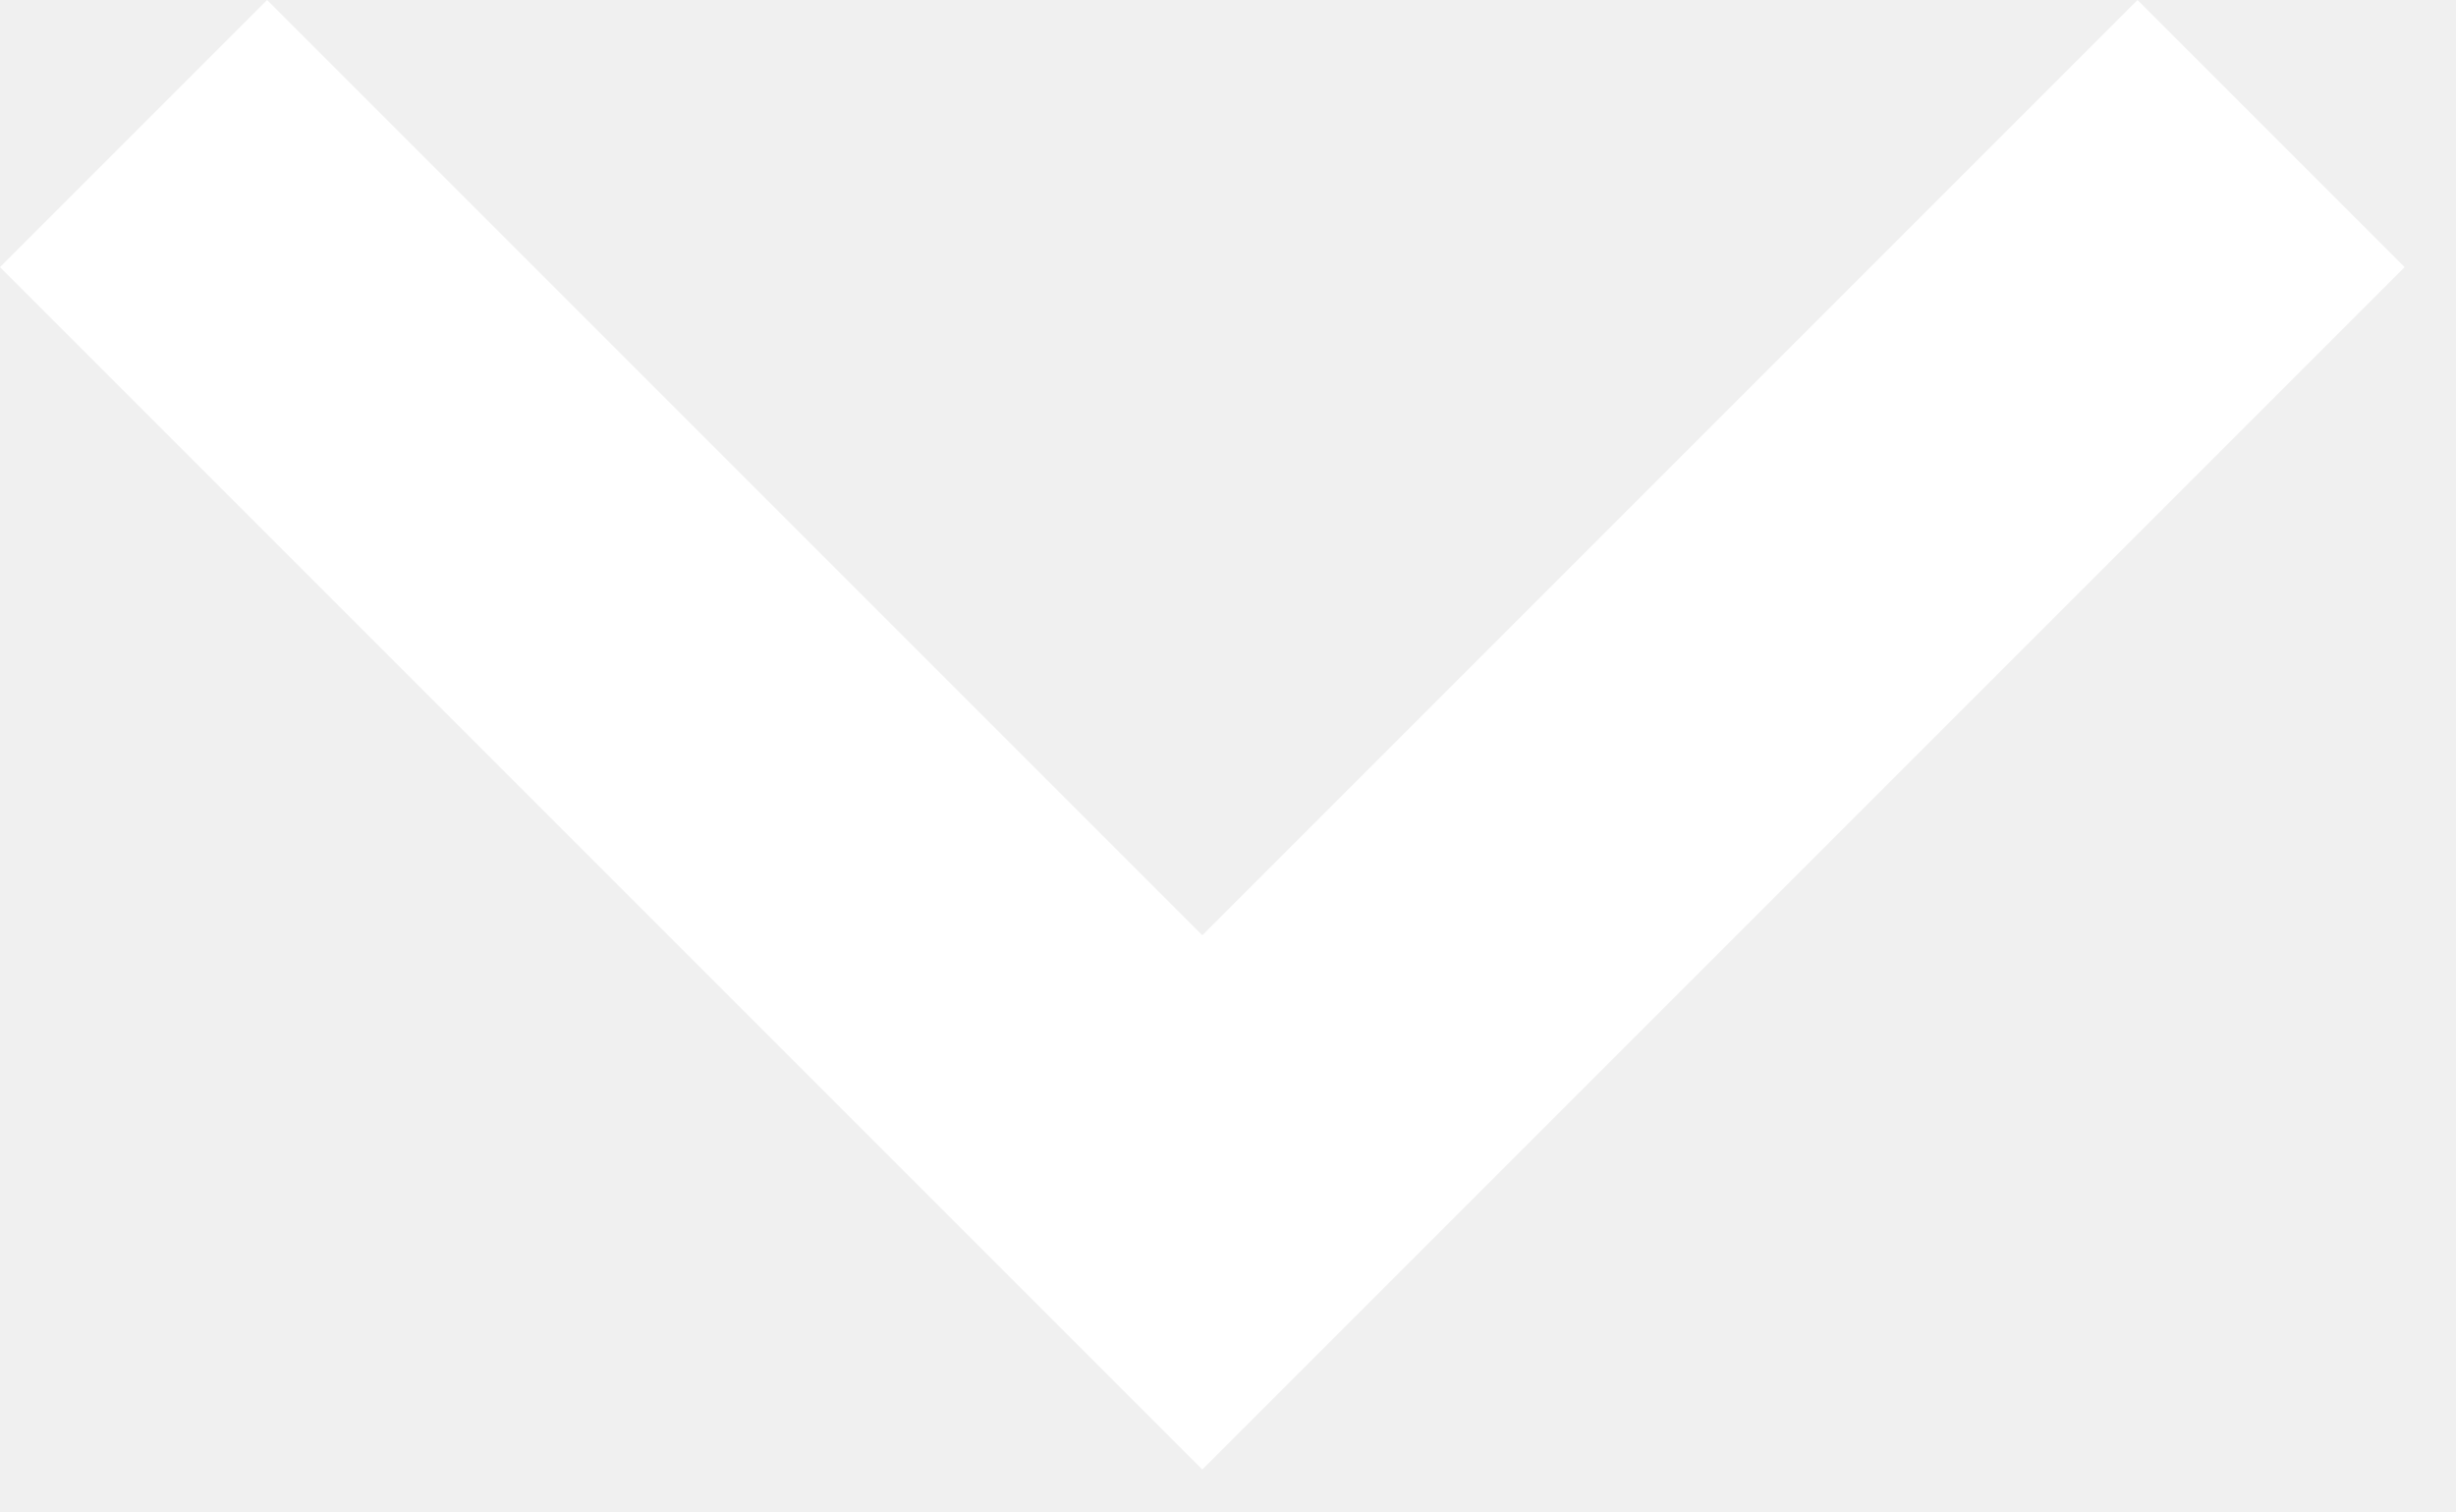
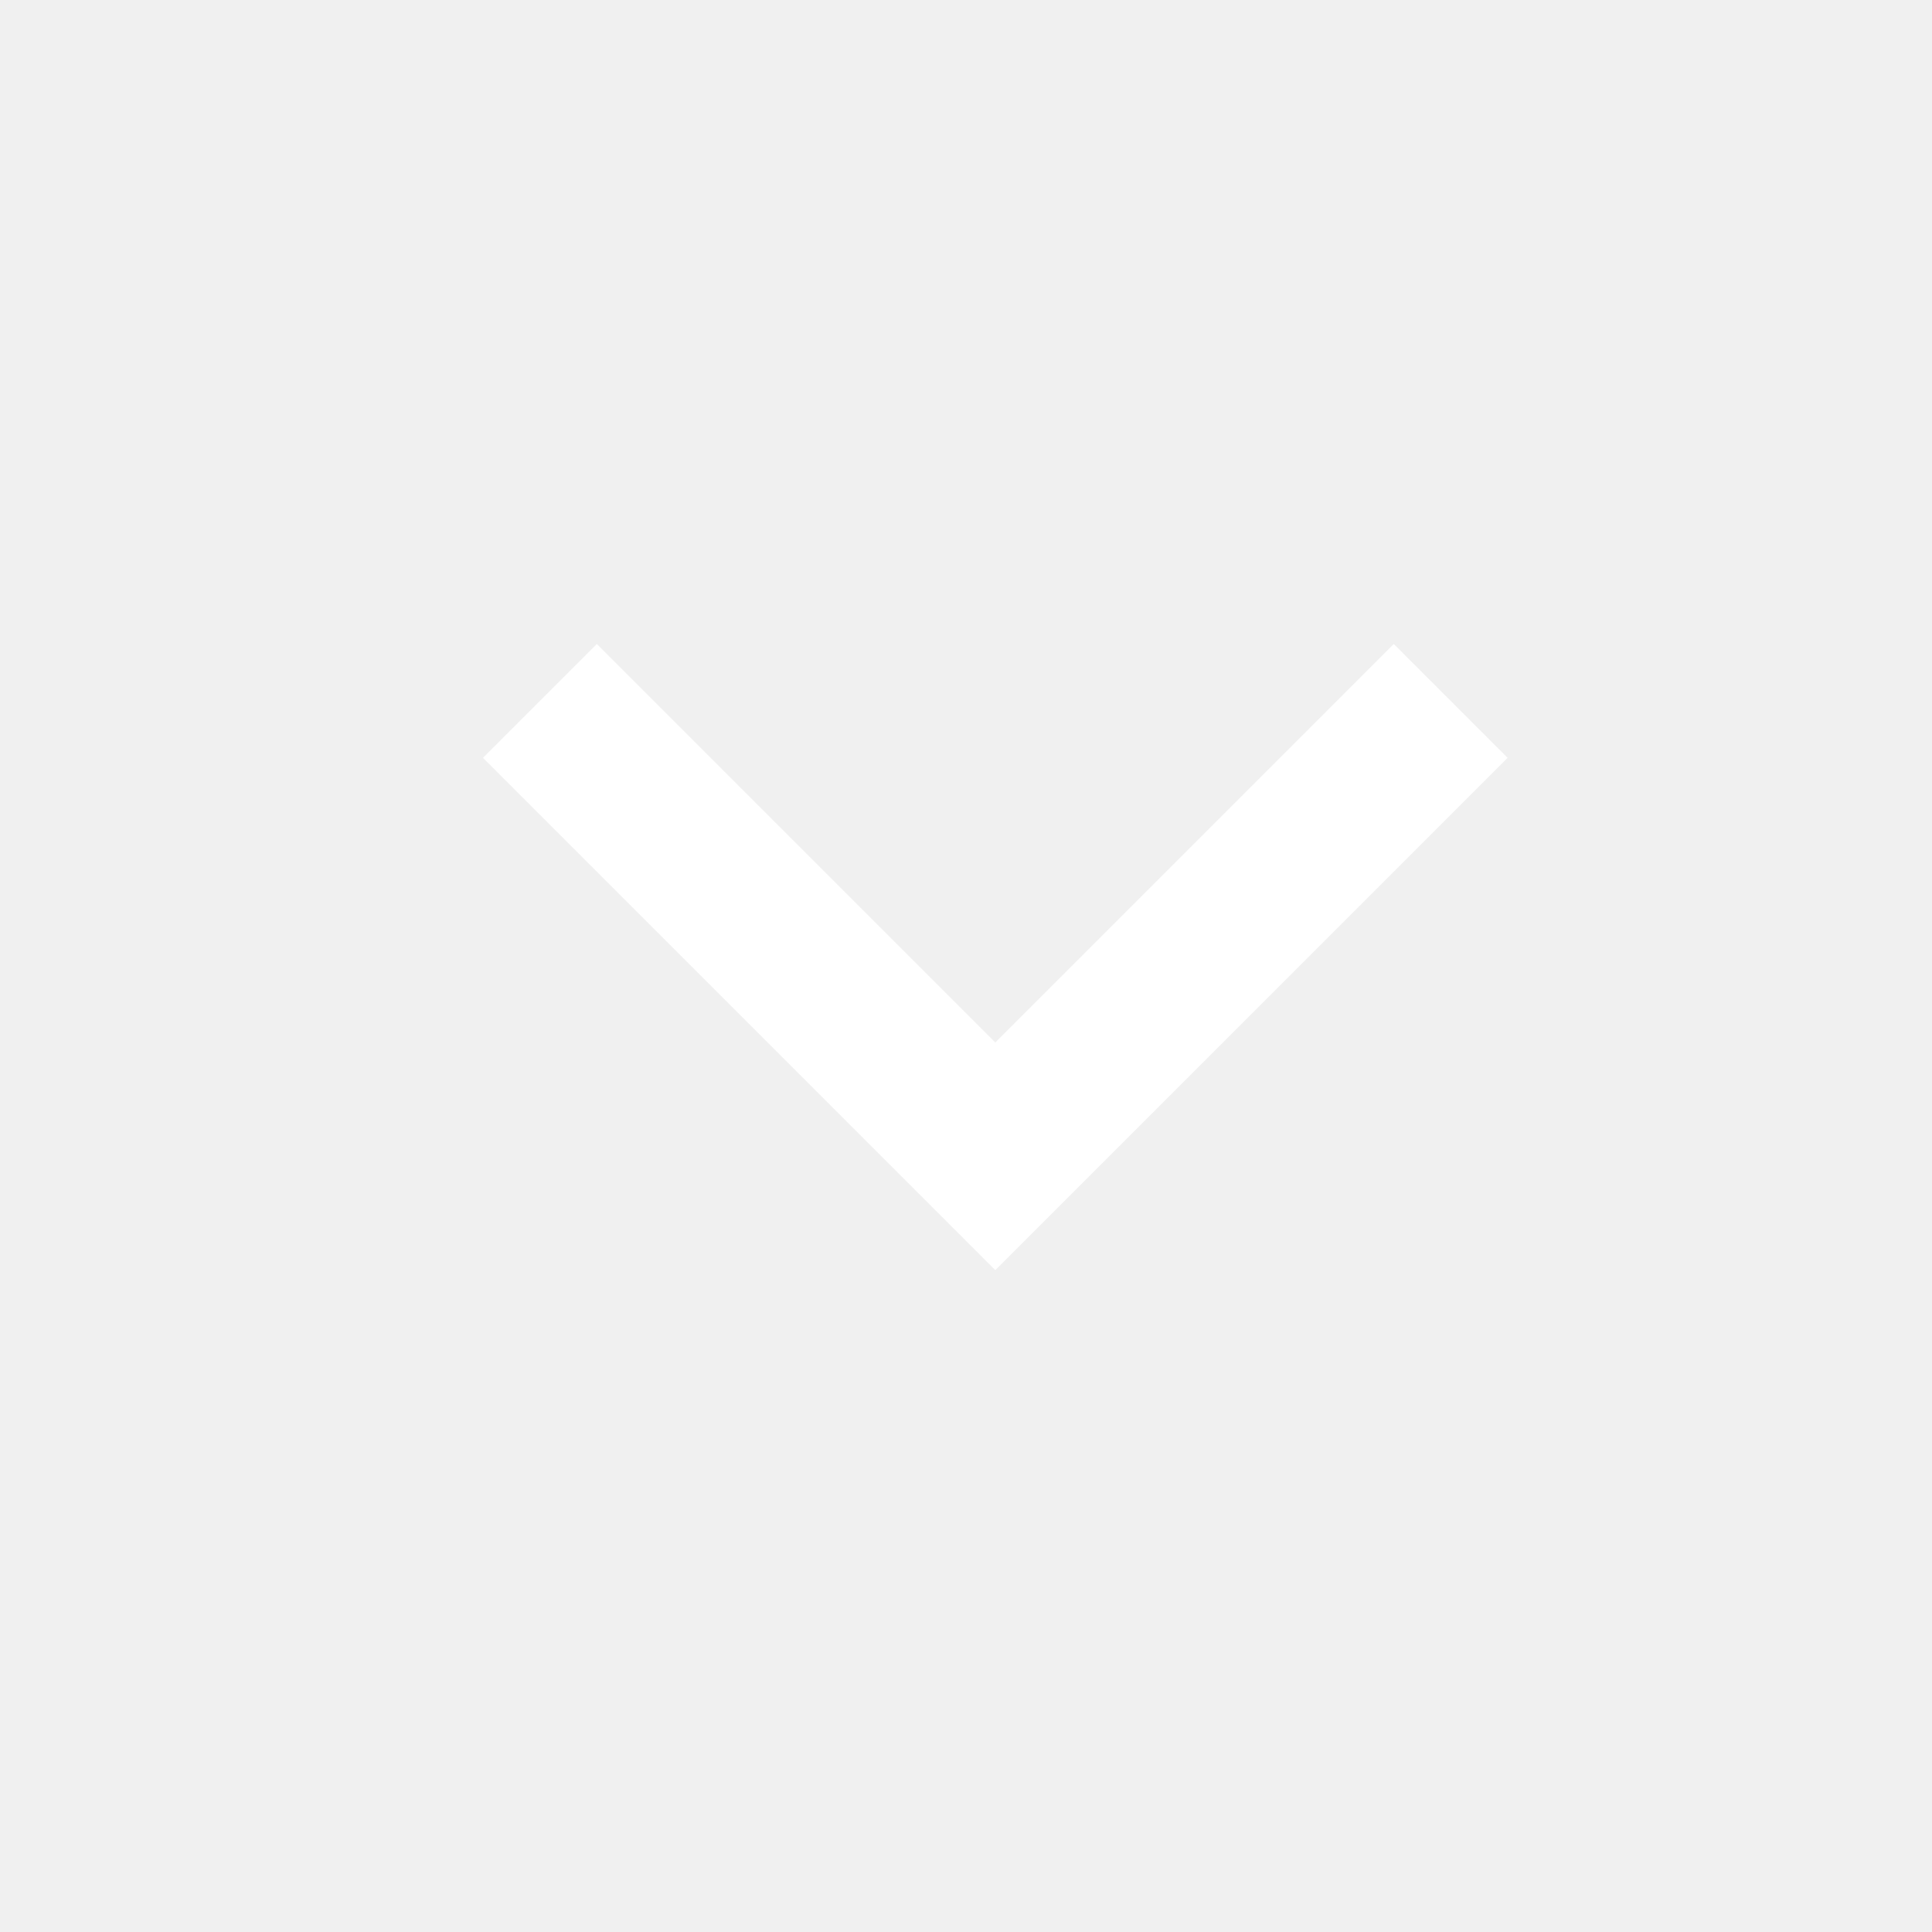
- <svg xmlns="http://www.w3.org/2000/svg" version="1.1" width="13" height="8" viewBox="0 0 13 8" fill="none">
-   <path d="M6.364 4.95L11.314 0L12.728 1.414L6.364 7.778L2.67029e-05 1.414L1.414 0L6.364 4.95Z" fill="white" />
+ <svg xmlns="http://www.w3.org/2000/svg" width="24" height="24" viewBox="0 0 24 24" fill="none">
+   <path d="M12.364 12.95L17.314 8L18.728 9.414L12.364 15.778L6 9.414L7.414 8L12.364 12.95Z" fill="white" />
</svg>
